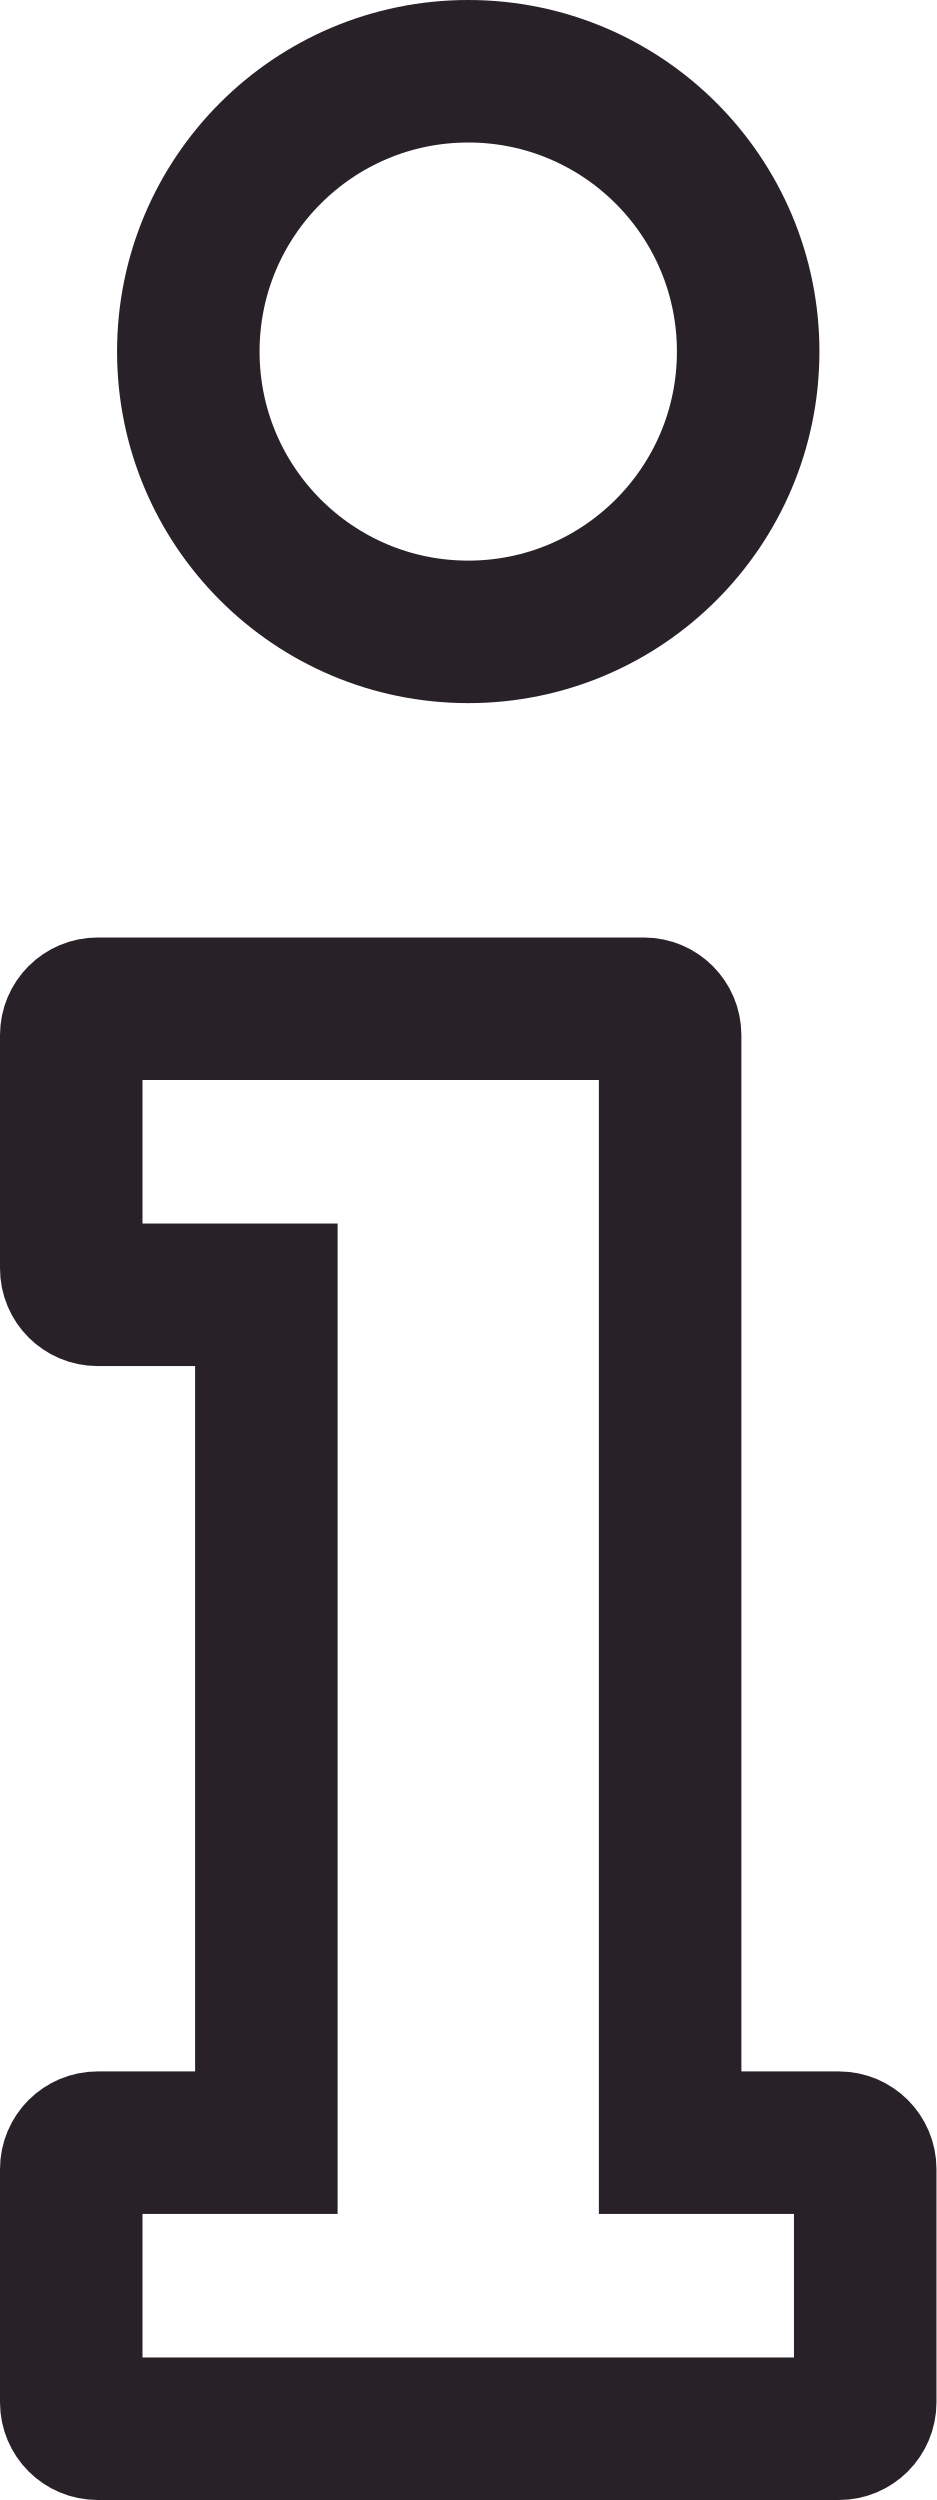
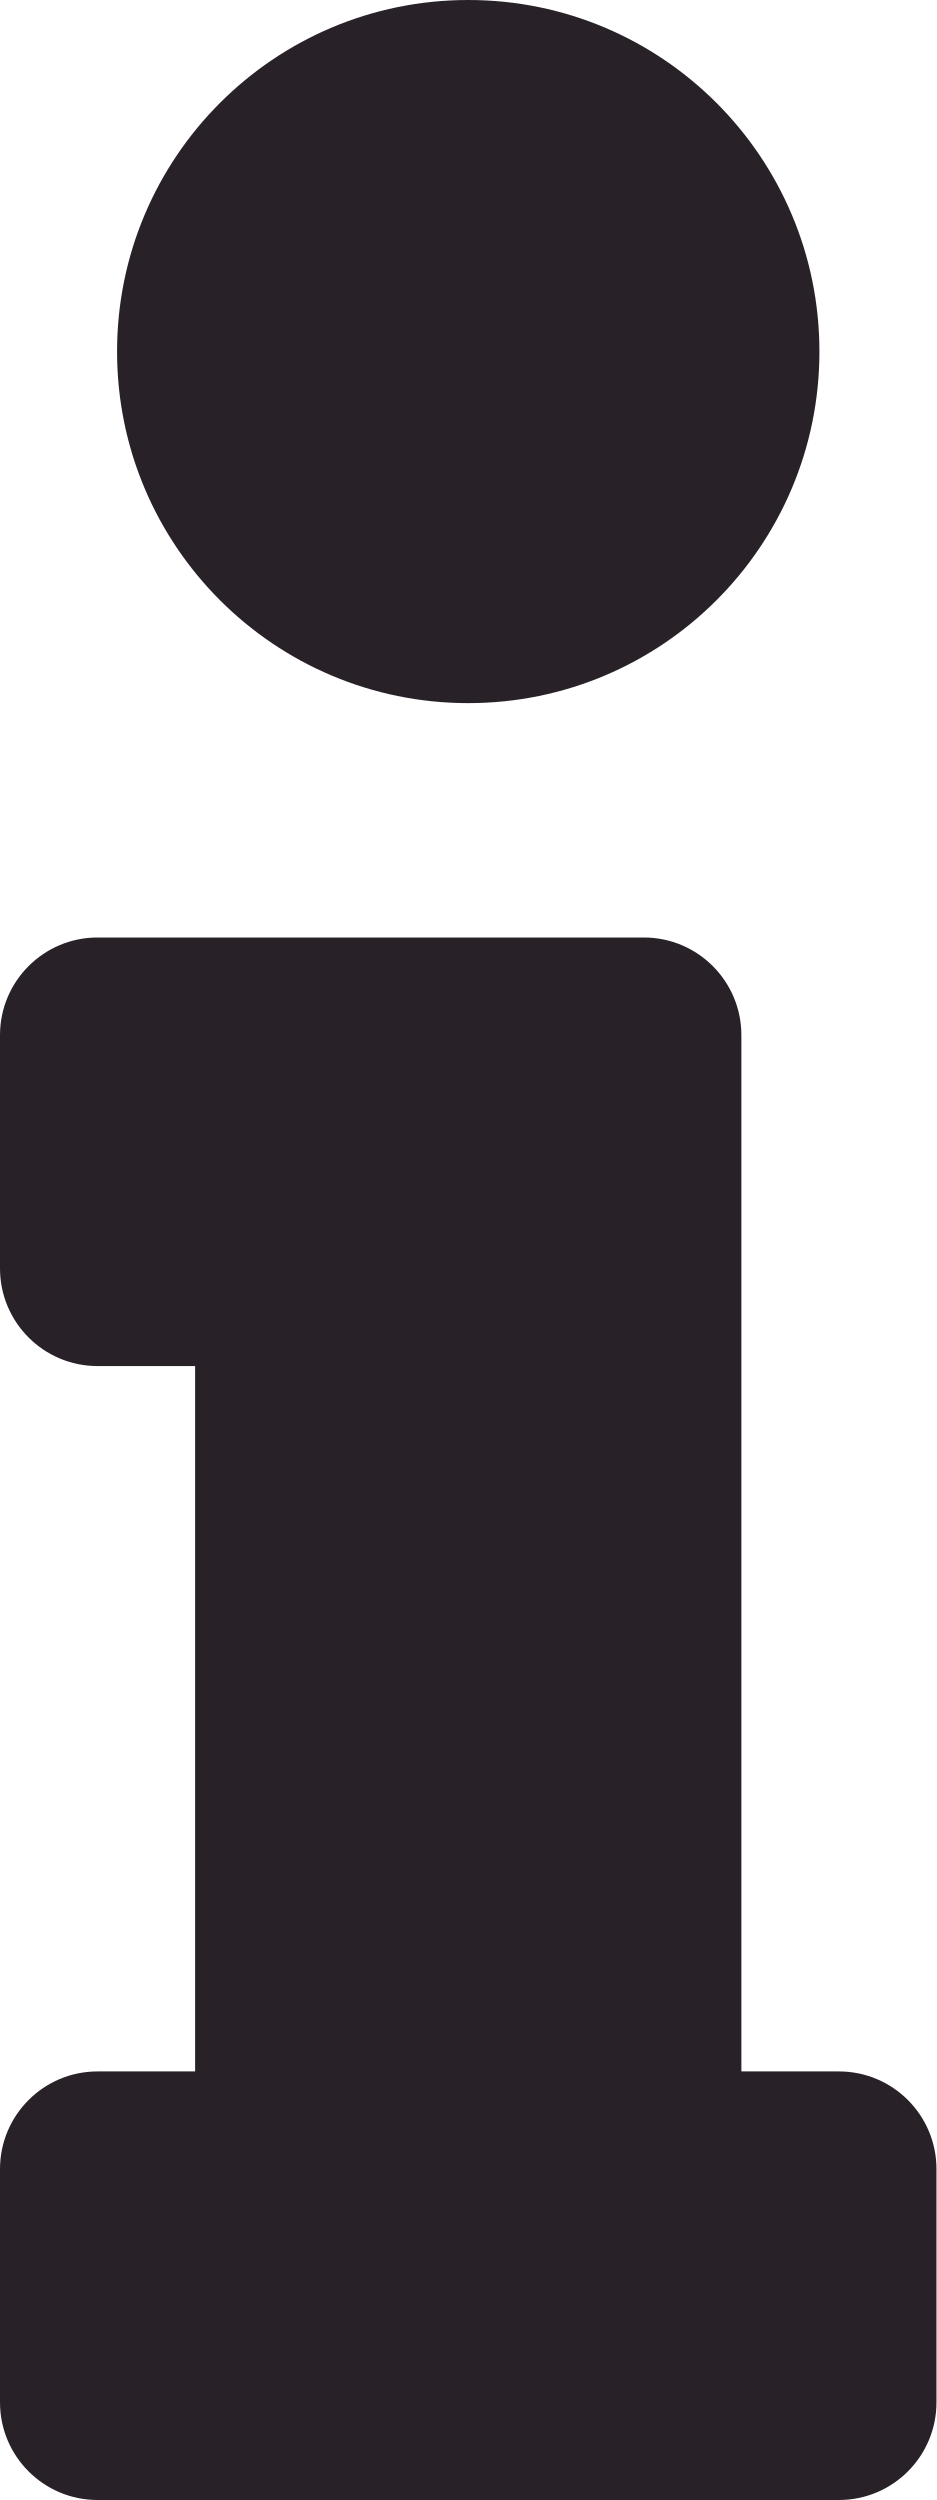
<svg xmlns="http://www.w3.org/2000/svg" width="230" height="614" viewBox="0 0 230 614" fill="none">
-   <path d="M47.917 526.243H65.417V508.743V335.507V318.007H47.917H23.958C20.409 318.007 17.5 315.122 17.5 311.522V254.234C17.5 250.635 20.409 247.75 23.958 247.75H158.125C161.674 247.75 164.583 250.635 164.583 254.234V508.743V526.243H182.083H206.042C209.591 526.243 212.5 529.128 212.5 532.728V590.016C212.5 593.615 209.591 596.5 206.042 596.5H23.958C20.409 596.5 17.5 593.615 17.5 590.016V532.728C17.5 529.128 20.409 526.243 23.958 526.243H47.917ZM46.25 86.344C46.25 48.304 77.048 17.5 115 17.5C152.951 17.5 183.75 48.304 183.75 86.344C183.75 124.384 152.952 155.188 115 155.188C77.048 155.188 46.25 124.384 46.25 86.344Z" stroke="#292128" stroke-width="35" />
+   <path d="M23.958 508.743H47.917V335.507H23.958C10.726 335.507 0 324.769 0 311.522V254.234C0 240.988 10.726 230.25 23.958 230.25H158.125C171.357 230.25 182.083 240.988 182.083 254.234V508.743H206.042C219.274 508.743 230 519.481 230 532.728V590.016C230 603.262 219.274 614 206.042 614H23.958C10.726 614 0 603.262 0 590.016V532.728C0 519.481 10.726 508.743 23.958 508.743ZM115 0C67.365 0 28.75 38.657 28.75 86.344C28.75 134.031 67.365 172.688 115 172.688C162.635 172.688 201.25 134.031 201.25 86.344C201.25 38.657 162.634 0 115 0Z" fill="#292128" />
</svg>
